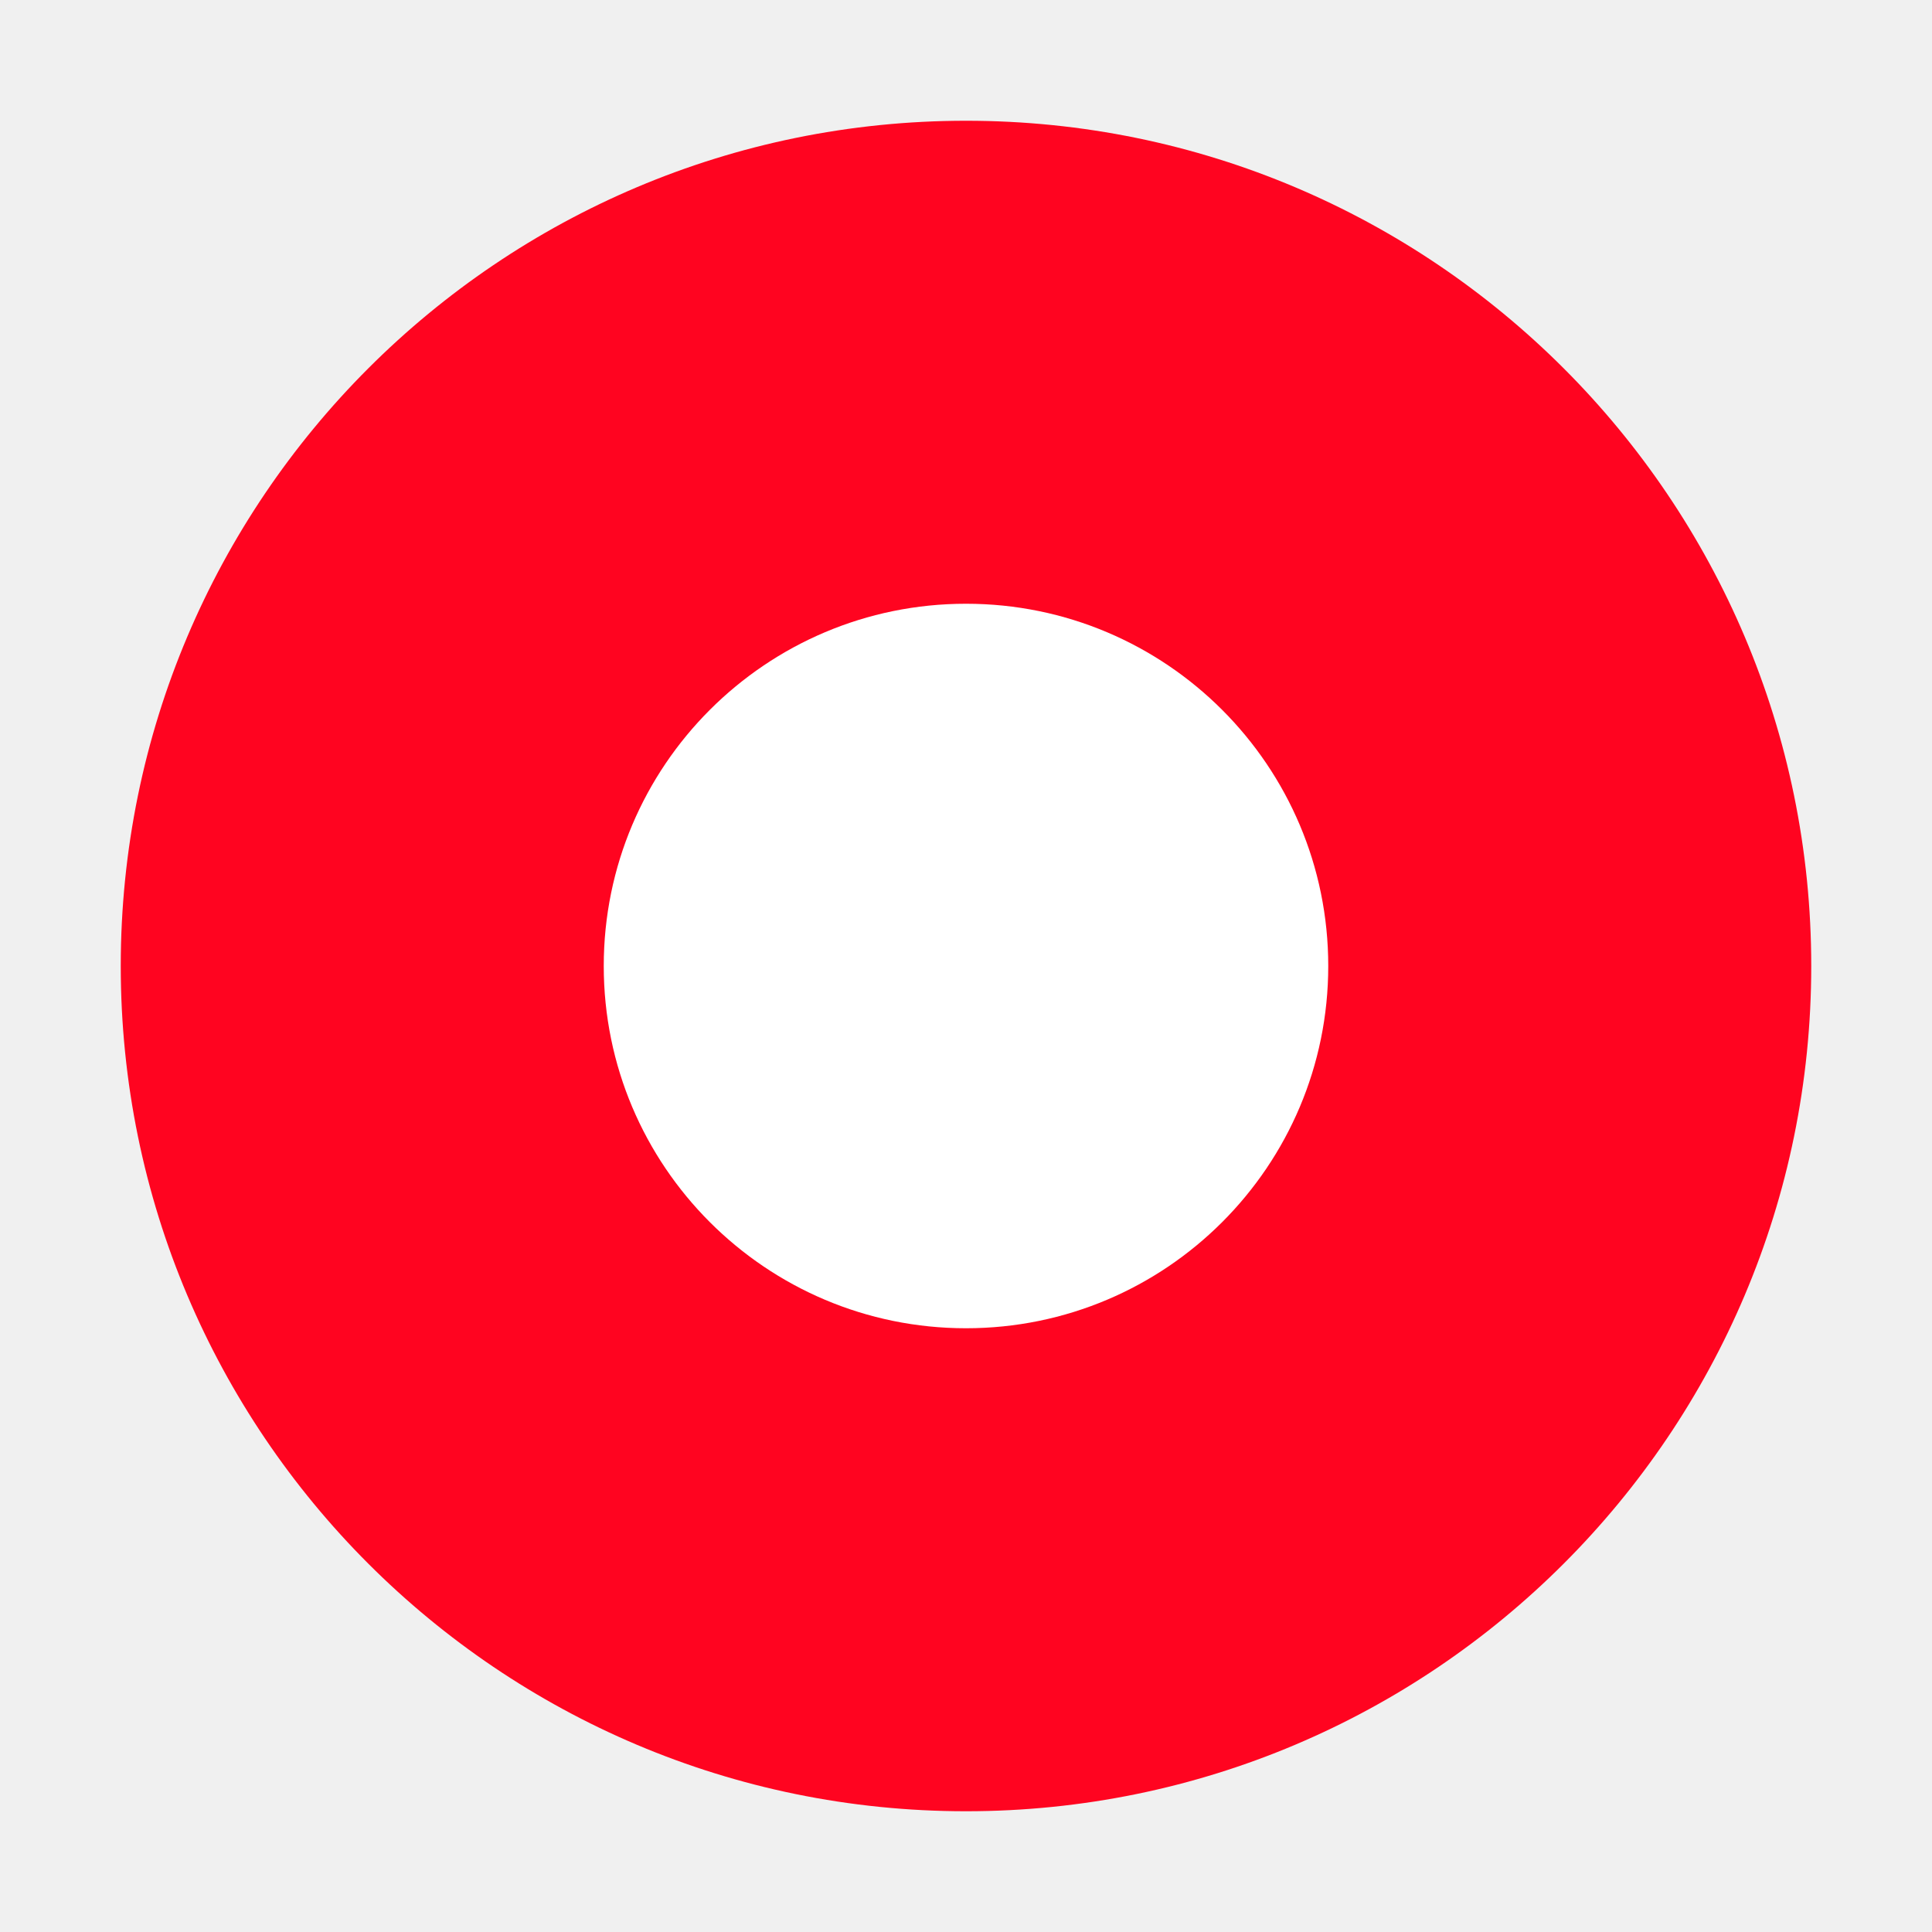
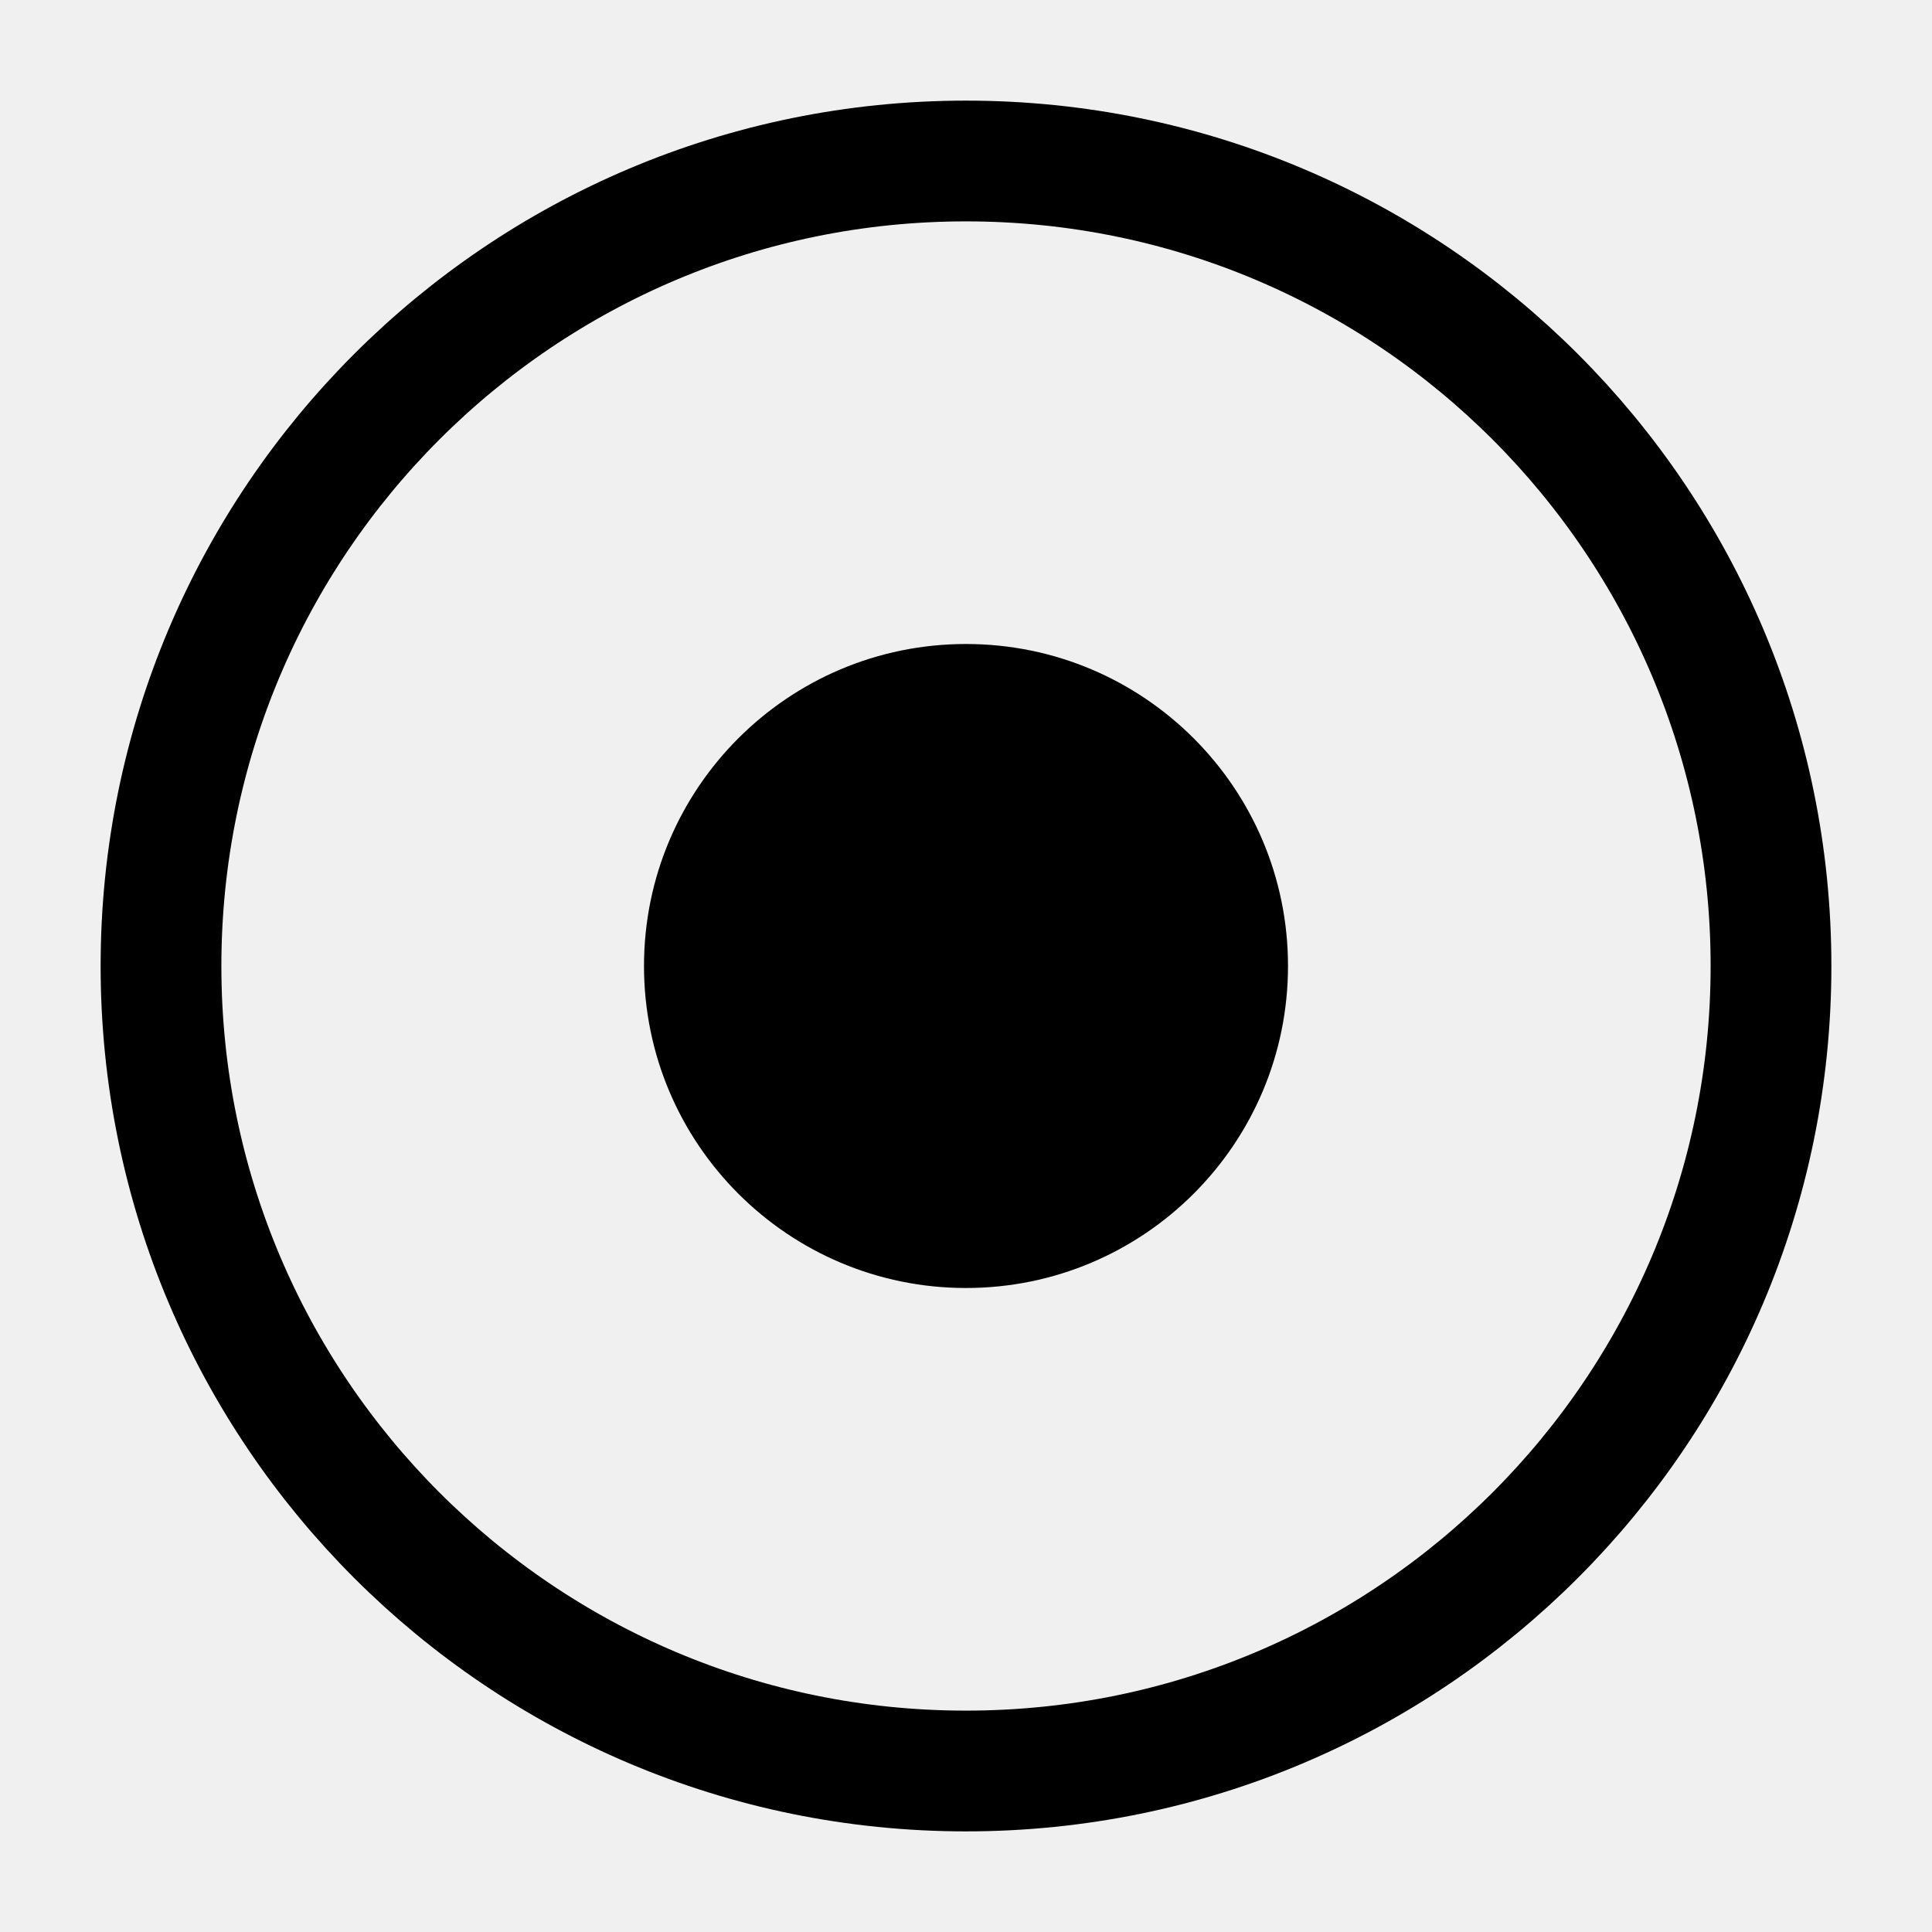
- <svg xmlns="http://www.w3.org/2000/svg" width="32" height="32" viewBox="0 0 32 32" fill="none">
-   <circle cx="16" cy="16" r="14" fill="#FF0420" />
-   <circle cx="16" cy="16" r="6" fill="white" />
+ <svg xmlns="http://www.w3.org/2000/svg" width="24" height="24" viewBox="0 0 24 24" fill="none">
+   <circle cx="12" cy="12" r="10" stroke="currentColor" stroke-width="1.5" fill="none" />
+   <circle cx="12" cy="12" r="4" fill="currentColor" />
</svg>
